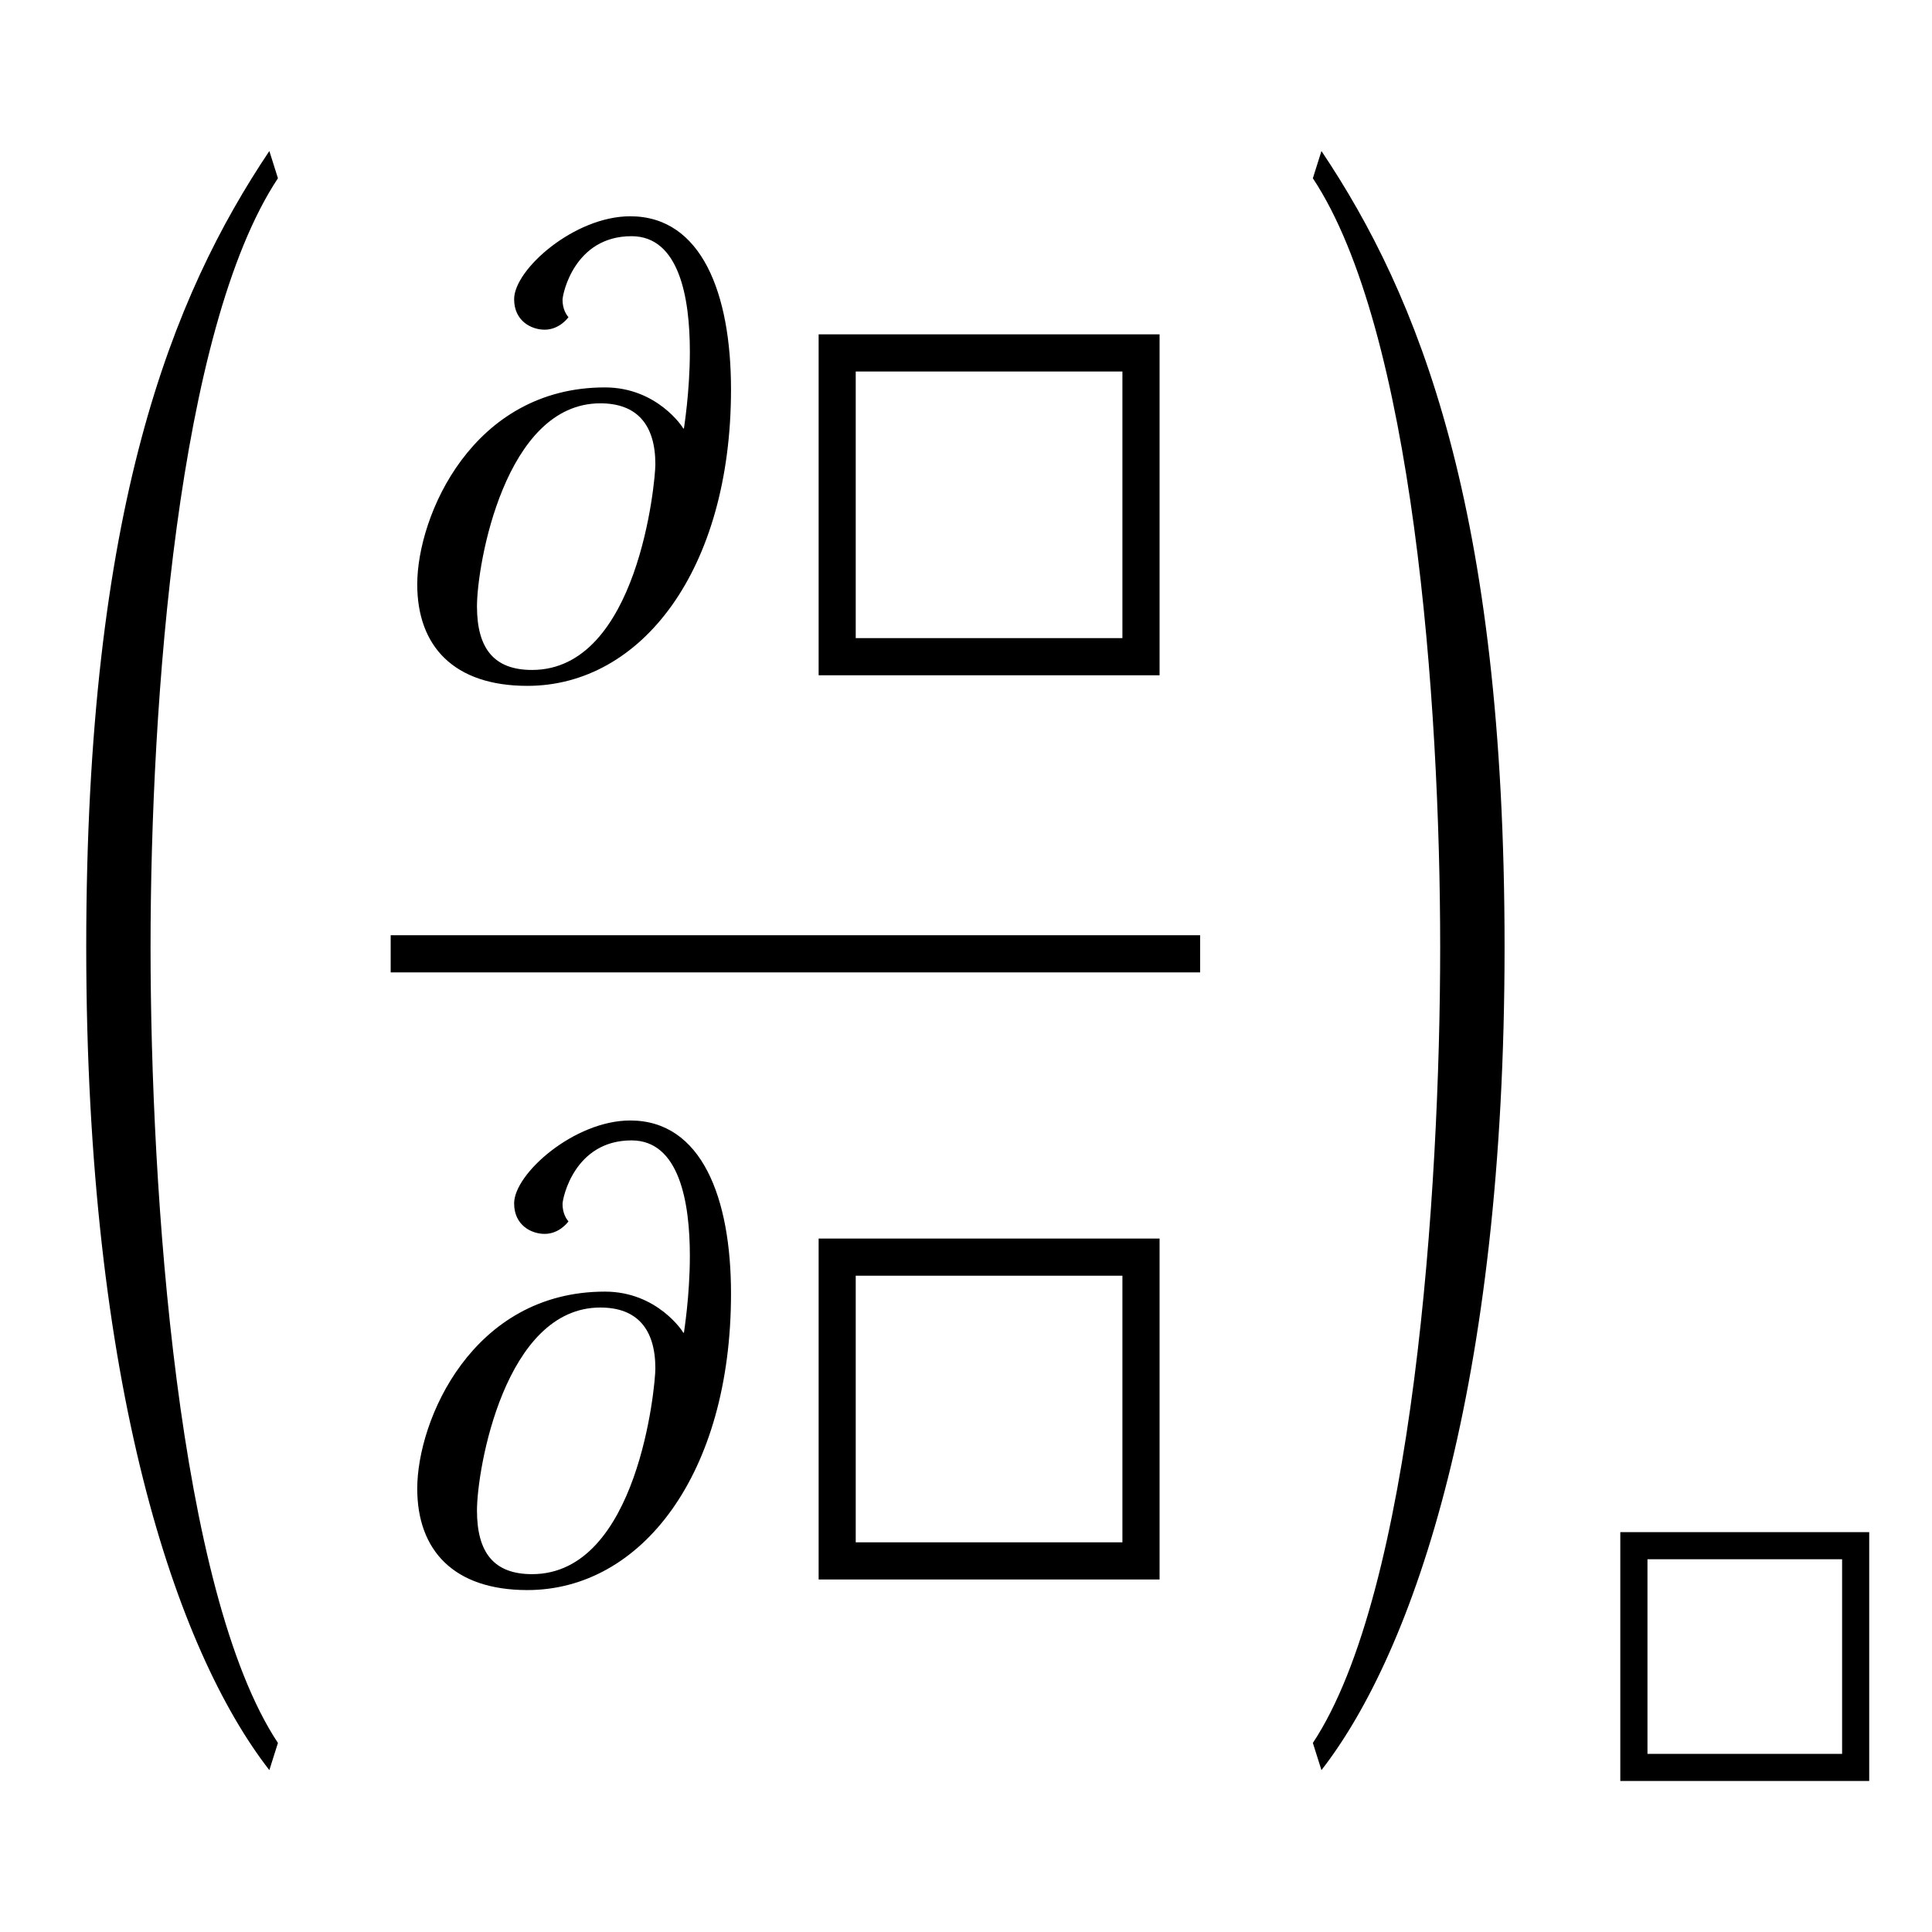
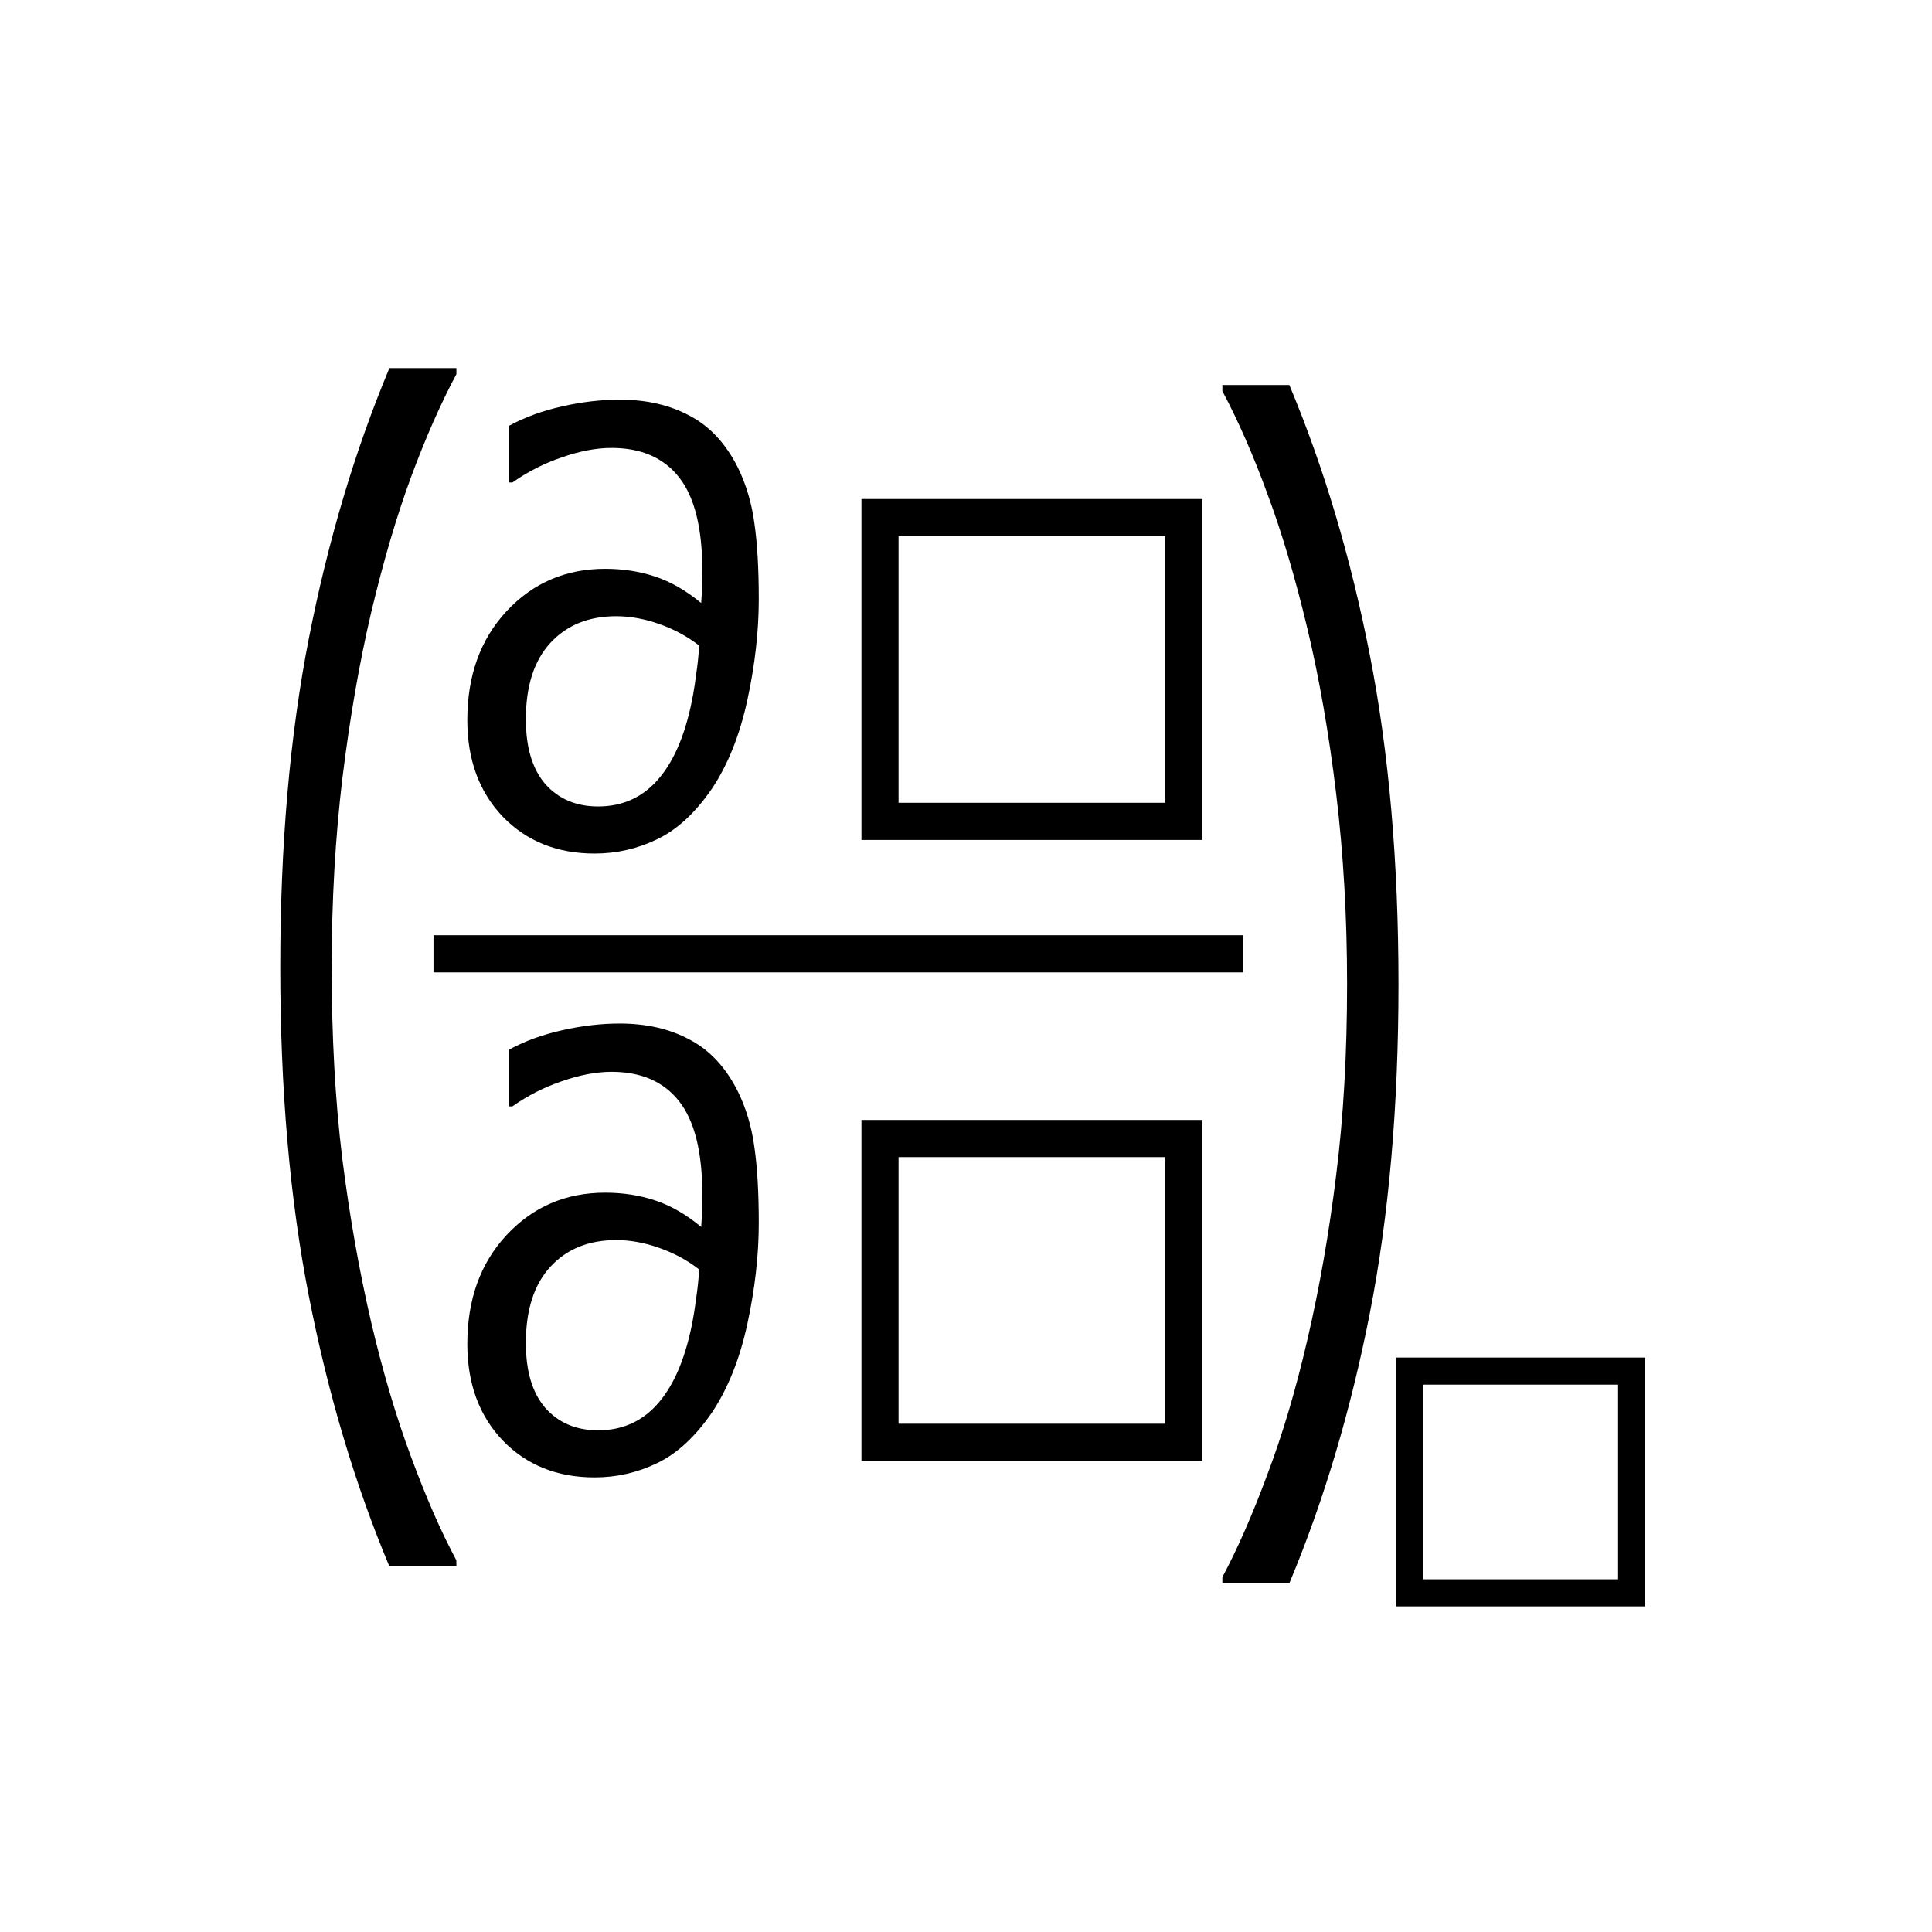
- <svg xmlns="http://www.w3.org/2000/svg" version="1.1" width="29.014pt" height="29.014pt" viewBox="0 -26.746 29.014 29.014">
-   <g id="page1">
-     <g transform="matrix(1 0 0 -1 0 0)">
-       <path d="M4.174 .571C2.67 2.842 2.261 8.849 2.261 12.524C2.261 16.21 2.67 21.798 4.174 24.069L4.045 24.478C2.59 22.306 1.295 19.129 1.295 12.524C1.295 5.93 2.65 1.956 4.045 .163L4.174 .571Z" />
-       <path d="M10.978 20.898C10.978 22.333 10.54 23.498 9.464 23.498C8.627 23.498 7.721 22.701 7.721 22.253C7.721 21.924 7.98 21.795 8.179 21.795C8.388 21.795 8.518 21.954 8.537 21.984C8.508 22.014 8.448 22.103 8.448 22.243C8.448 22.333 8.627 23.199 9.484 23.199C10.201 23.199 10.36 22.273 10.36 21.466C10.36 20.858 10.271 20.321 10.271 20.311H10.261C10.261 20.321 9.872 20.928 9.085 20.928C7.093 20.928 6.266 18.996 6.266 17.97C6.266 17.043 6.814 16.446 7.92 16.446C9.633 16.446 10.978 18.189 10.978 20.898ZM9.842 19.773C9.842 19.514 9.583 16.685 7.99 16.685C7.422 16.685 7.163 17.003 7.163 17.641C7.163 18.268 7.581 20.689 9.015 20.689C9.573 20.689 9.842 20.36 9.842 19.773Z" />
-       <path d="M17.414 16.605V21.725H12.294V16.605H17.414ZM16.856 17.163H12.851V21.167H16.856V17.163Z" />
-       <path d="M5.867 12.422H18.023" stroke="#000" fill="none" stroke-width=".558" stroke-miterlimit="10" />
-       <path d="M10.978 7.319C10.978 8.754 10.54 9.919 9.464 9.919C8.627 9.919 7.721 9.122 7.721 8.674C7.721 8.345 7.98 8.216 8.179 8.216C8.388 8.216 8.518 8.375 8.537 8.405C8.508 8.435 8.448 8.524 8.448 8.664C8.448 8.754 8.627 9.62 9.484 9.62C10.201 9.62 10.36 8.694 10.36 7.887C10.36 7.279 10.271 6.742 10.271 6.732H10.261C10.261 6.742 9.872 7.349 9.085 7.349C7.093 7.349 6.266 5.417 6.266 4.391C6.266 3.464 6.814 2.867 7.92 2.867C9.633 2.867 10.978 4.61 10.978 7.319ZM9.842 6.194C9.842 5.935 9.583 3.106 7.99 3.106C7.422 3.106 7.163 3.424 7.163 4.062C7.163 4.689 7.581 7.11 9.015 7.11C9.573 7.11 9.842 6.781 9.842 6.194Z" />
-       <path d="M17.414 3.026V8.146H12.294V3.026H17.414ZM16.856 3.584H12.851V7.588H16.856V3.584Z" />
-       <path d="M19.716 .571L19.845 .163C21.24 1.956 22.595 5.93 22.595 12.524C22.595 19.129 21.3 22.306 19.845 24.478L19.716 24.069C21.22 21.798 21.628 16.21 21.628 12.524C21.628 8.849 21.22 2.842 19.716 .571Z" />
-       <path d="M28.071-0V3.737H24.333V-0H28.071ZM27.664 .407H24.741V3.33H27.664V.407Z" />
-     </g>
-   </g>
+ <svg xmlns="http://www.w3.org/2000/svg" version="1.1" width="29.014pt" height="29.014pt" viewBox="0 -26.746 29.014 29.014" id="svg8">
+   <defs id="defs8" />
+   <path d="m 18.057,-14.132 v -5.12 h -5.12 v 5.12 z m -0.558,-0.558 h -4.005 v -4.004 h 4.005 z" id="path3" />
+   <path d="M 6.51,-12.422 H 18.667" stroke="#000000" fill="none" stroke-width="0.558" stroke-miterlimit="10" id="path4" />
+   <path d="m 18.057,-4.807 v -5.12 h -5.12 v 5.12 z m -0.558,-0.558 h -4.005 v -4.004 h 4.005 z" id="path6" />
+   <path d="m 24.707,-2.622 v -3.737 h -3.738 v 3.737 z m -0.407,-0.407 h -2.923 v -2.923 h 2.923 z" id="path8" />
+   <path d="m 11.395,-17.747 q 0,0.721 -0.171,1.512 -0.171,0.791 -0.532,1.332 -0.374,0.545 -0.822,0.76 -0.444,0.215 -0.94,0.215 -0.844,0 -1.38,-0.554 -0.532,-0.558 -0.532,-1.45 0,-1.002 0.589,-1.635 0.593,-0.637 1.481,-0.637 0.396,0 0.743,0.114 0.352,0.114 0.699,0.4 0.009,-0.114 0.013,-0.242 0.004,-0.132 0.004,-0.246 0,-0.954 -0.347,-1.397 -0.347,-0.444 -1.015,-0.444 -0.343,0 -0.747,0.141 -0.4,0.136 -0.743,0.378 h -0.048 v -0.853 q 0.356,-0.193 0.795,-0.29 0.444,-0.101 0.866,-0.101 0.602,0 1.05,0.242 0.453,0.237 0.725,0.782 0.185,0.378 0.246,0.831 0.066,0.453 0.066,1.143 z m -0.892,0.699 q -0.264,-0.207 -0.598,-0.325 -0.334,-0.119 -0.65,-0.119 -0.62,0 -0.989,0.4 -0.369,0.4 -0.369,1.147 0,0.637 0.294,0.976 0.299,0.334 0.791,0.334 0.562,0 0.918,-0.426 0.36,-0.426 0.51,-1.261 0.026,-0.145 0.048,-0.321 0.026,-0.176 0.044,-0.404 z" id="text5" style="font-size:9px;stroke-width:0.75" aria-label="∂" />
+   <path d="m 11.395,-8.378 q 0,0.721 -0.171,1.512 -0.171,0.791 -0.532,1.332 -0.374,0.545 -0.822,0.76 -0.444,0.215 -0.94,0.215 -0.844,0 -1.38,-0.554 -0.532,-0.558 -0.532,-1.45 0,-1.002 0.589,-1.635 0.593,-0.637 1.481,-0.637 0.396,0 0.743,0.114 0.352,0.114 0.699,0.4 0.009,-0.114 0.013,-0.242 0.004,-0.132 0.004,-0.246 0,-0.954 -0.347,-1.397 -0.347,-0.444 -1.015,-0.444 -0.343,0 -0.747,0.141 -0.4,0.136 -0.743,0.378 h -0.048 v -0.853 q 0.356,-0.193 0.795,-0.29 0.444,-0.101 0.866,-0.101 0.602,0 1.05,0.242 0.453,0.237 0.725,0.782 0.185,0.378 0.246,0.831 0.066,0.453 0.066,1.143 z m -0.892,0.699 q -0.264,-0.207 -0.598,-0.325 -0.334,-0.119 -0.65,-0.119 -0.62,0 -0.989,0.4 -0.369,0.4 -0.369,1.147 0,0.637 0.294,0.976 0.299,0.334 0.791,0.334 0.562,0 0.918,-0.426 0.36,-0.426 0.51,-1.261 0.026,-0.145 0.048,-0.321 0.026,-0.176 0.044,-0.404 z" id="text5-8" style="font-size:9px;stroke-width:0.75" aria-label="∂" />
+   <path d="M 6.854,-3.222 H 5.848 q -0.778,-1.856 -1.208,-4.051 -0.431,-2.194 -0.431,-4.947 0,-2.752 0.431,-4.947 0.431,-2.194 1.208,-4.051 h 1.006 v 0.091 q -0.356,0.667 -0.681,1.545 -0.321,0.869 -0.598,2.03 -0.264,1.125 -0.431,2.478 -0.163,1.353 -0.163,2.853 0,1.564 0.158,2.862 0.163,1.298 0.435,2.469 0.264,1.125 0.602,2.03 0.338,0.914 0.677,1.545 z" id="text8" style="font-size:9px;stroke-width:1.082" aria-label="(" />
+   <path d="m 21.002,-11.968 q 0,2.752 -0.431,4.947 -0.431,2.194 -1.208,4.051 h -1.006 v -0.091 q 0.338,-0.631 0.677,-1.545 0.343,-0.905 0.602,-2.03 0.272,-1.17 0.431,-2.469 0.163,-1.298 0.163,-2.862 0,-1.5 -0.163,-2.853 -0.163,-1.353 -0.431,-2.478 -0.277,-1.161 -0.602,-2.03 -0.321,-0.878 -0.677,-1.545 v -0.091 h 1.006 q 0.778,1.856 1.208,4.051 0.431,2.194 0.431,4.947 z" id="text9" style="font-size:9px;stroke-width:1.082" aria-label=")" />
</svg>
